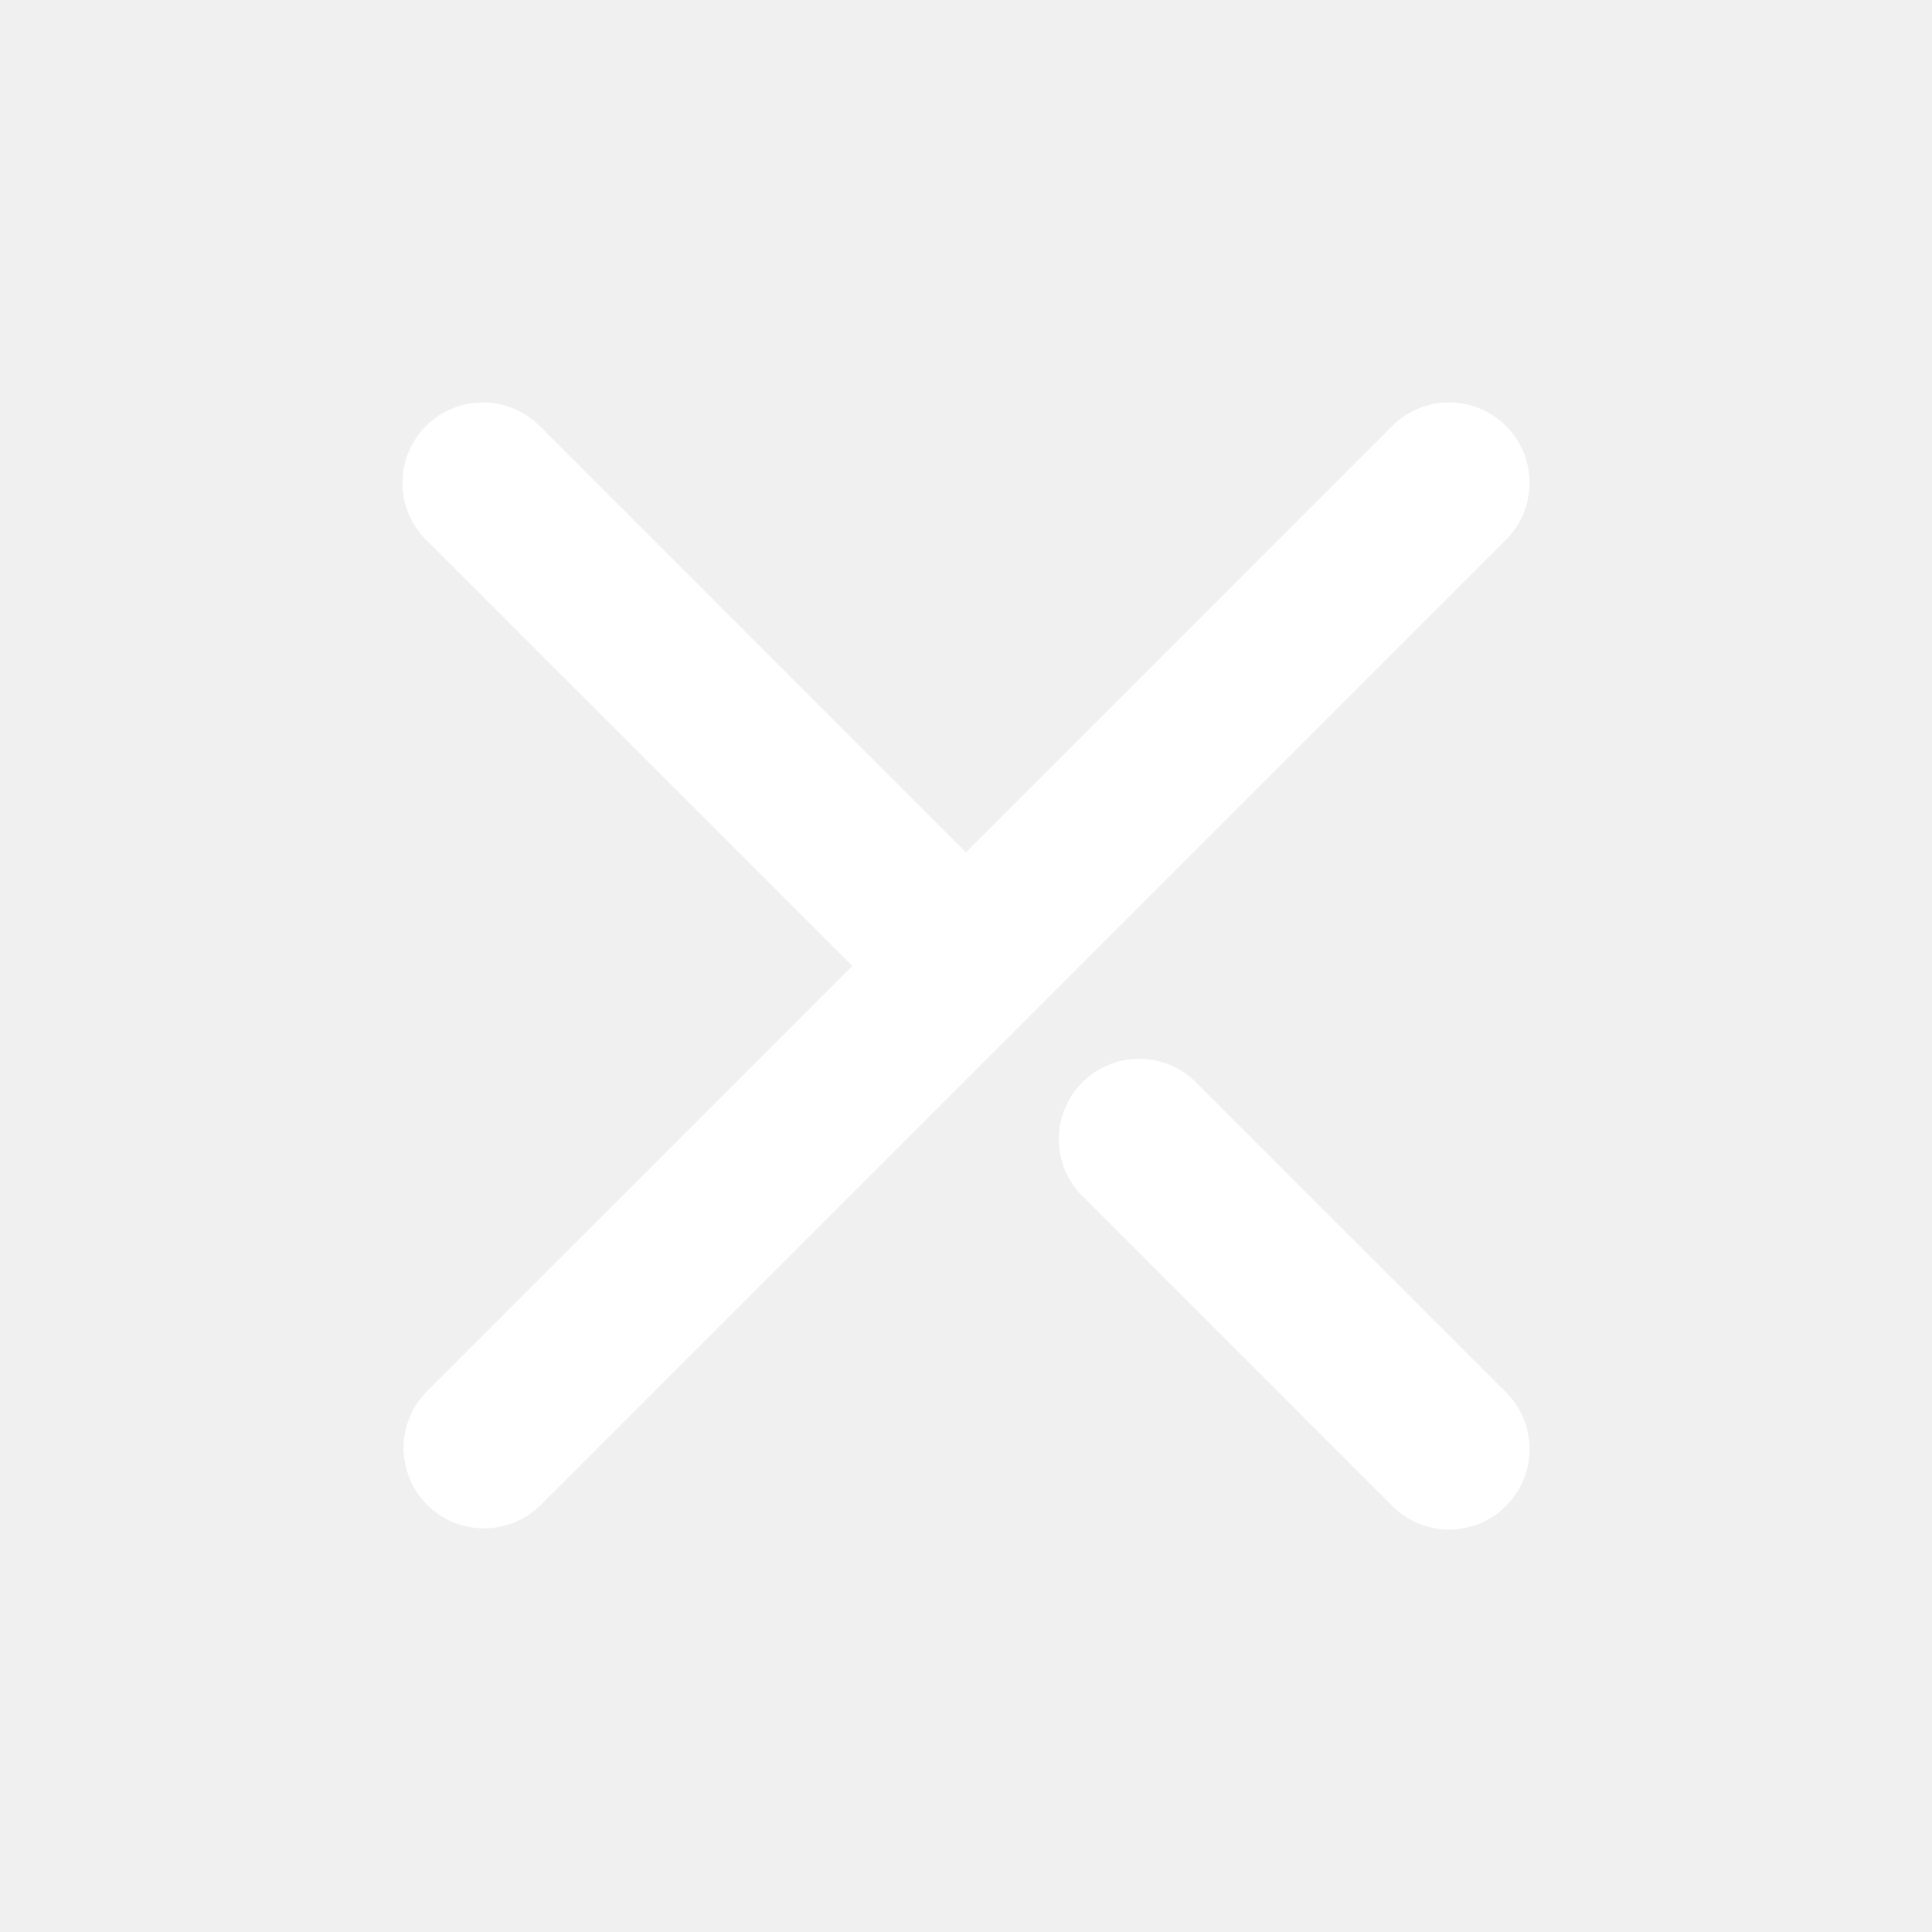
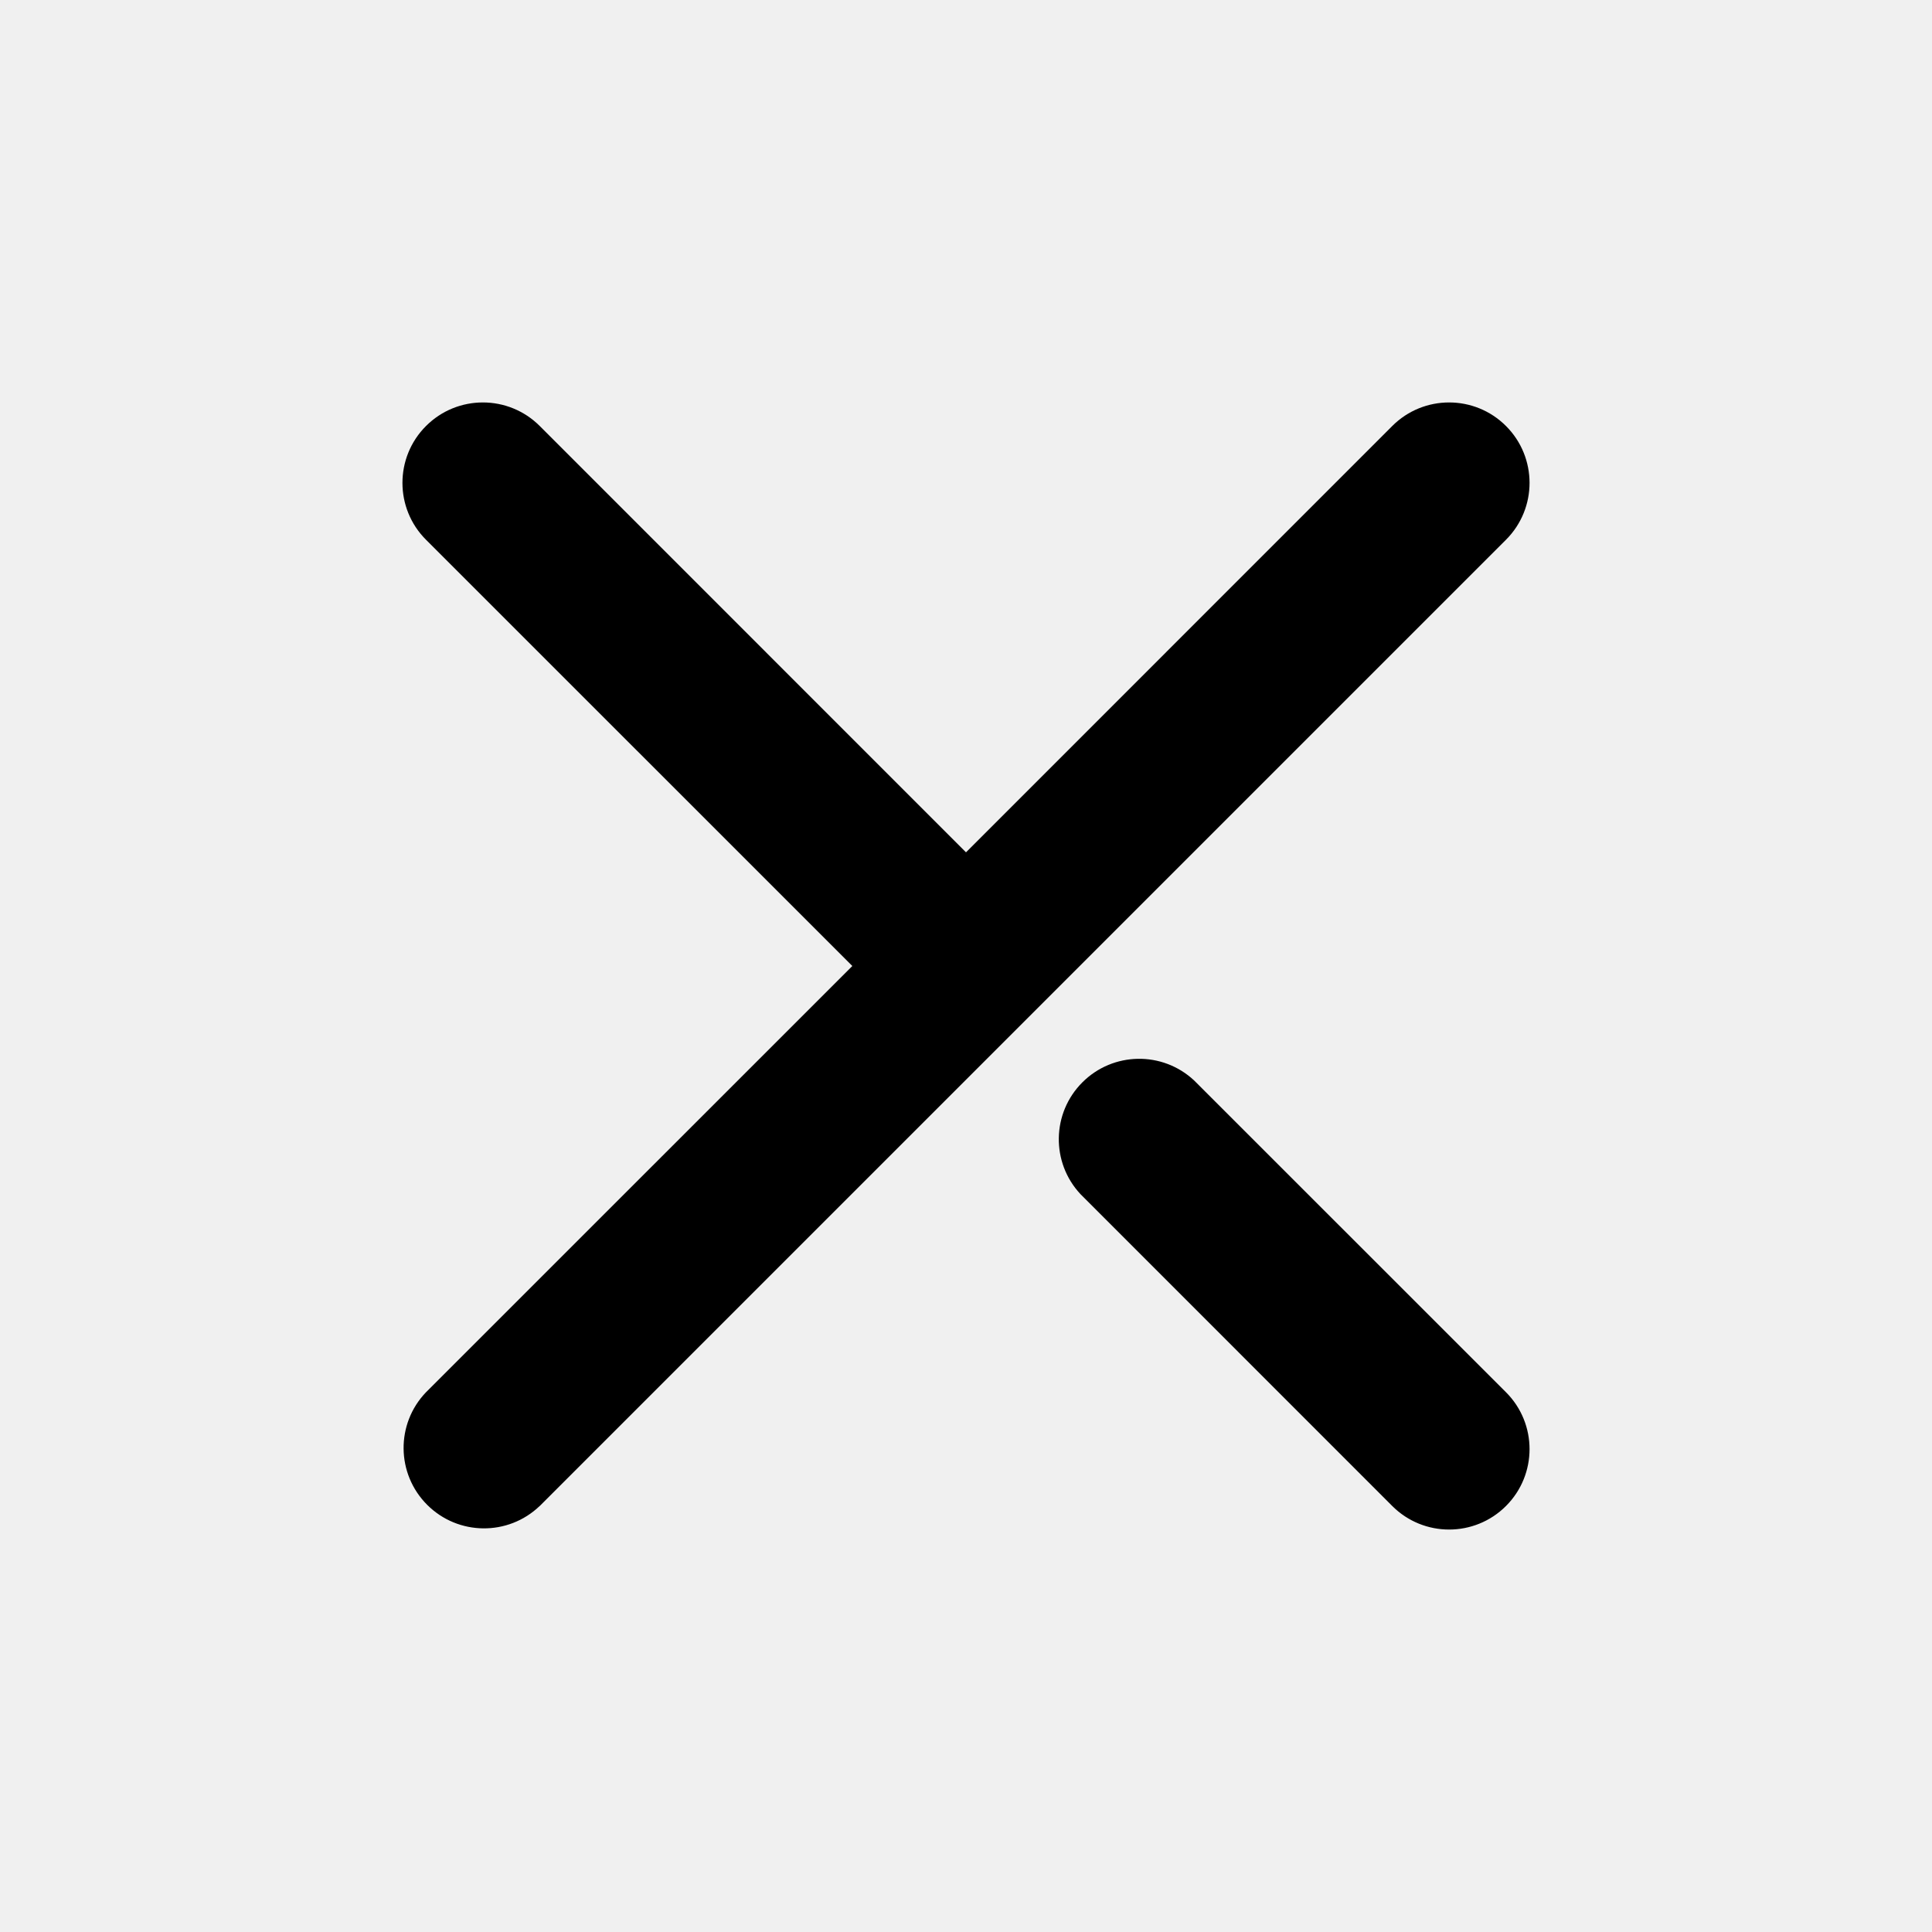
<svg xmlns="http://www.w3.org/2000/svg" viewBox="0 0 1024 1024" width="64" height="64">
-   <path d="M632.917 572.672l165.291 165.248a42.624 42.624 0 0 1-60.288 60.288l-165.248-165.291a42.624 42.624 0 0 1 60.245-60.245z m-346.88 225.536a42.624 42.624 0 0 1-60.245-60.288L451.755 512 225.792 286.08a42.624 42.624 0 1 1 60.288-60.288L512 451.755l225.92-225.963a42.624 42.624 0 1 1 60.288 60.288L286.08 798.208z" fill="#ffffff" />
+   <path d="M632.917 572.672l165.291 165.248a42.624 42.624 0 0 1-60.288 60.288l-165.248-165.291a42.624 42.624 0 0 1 60.245-60.245z m-346.88 225.536a42.624 42.624 0 0 1-60.245-60.288L451.755 512 225.792 286.08a42.624 42.624 0 1 1 60.288-60.288L512 451.755l225.92-225.963a42.624 42.624 0 1 1 60.288 60.288L286.08 798.208z" fill="currentColor" />
</svg>
